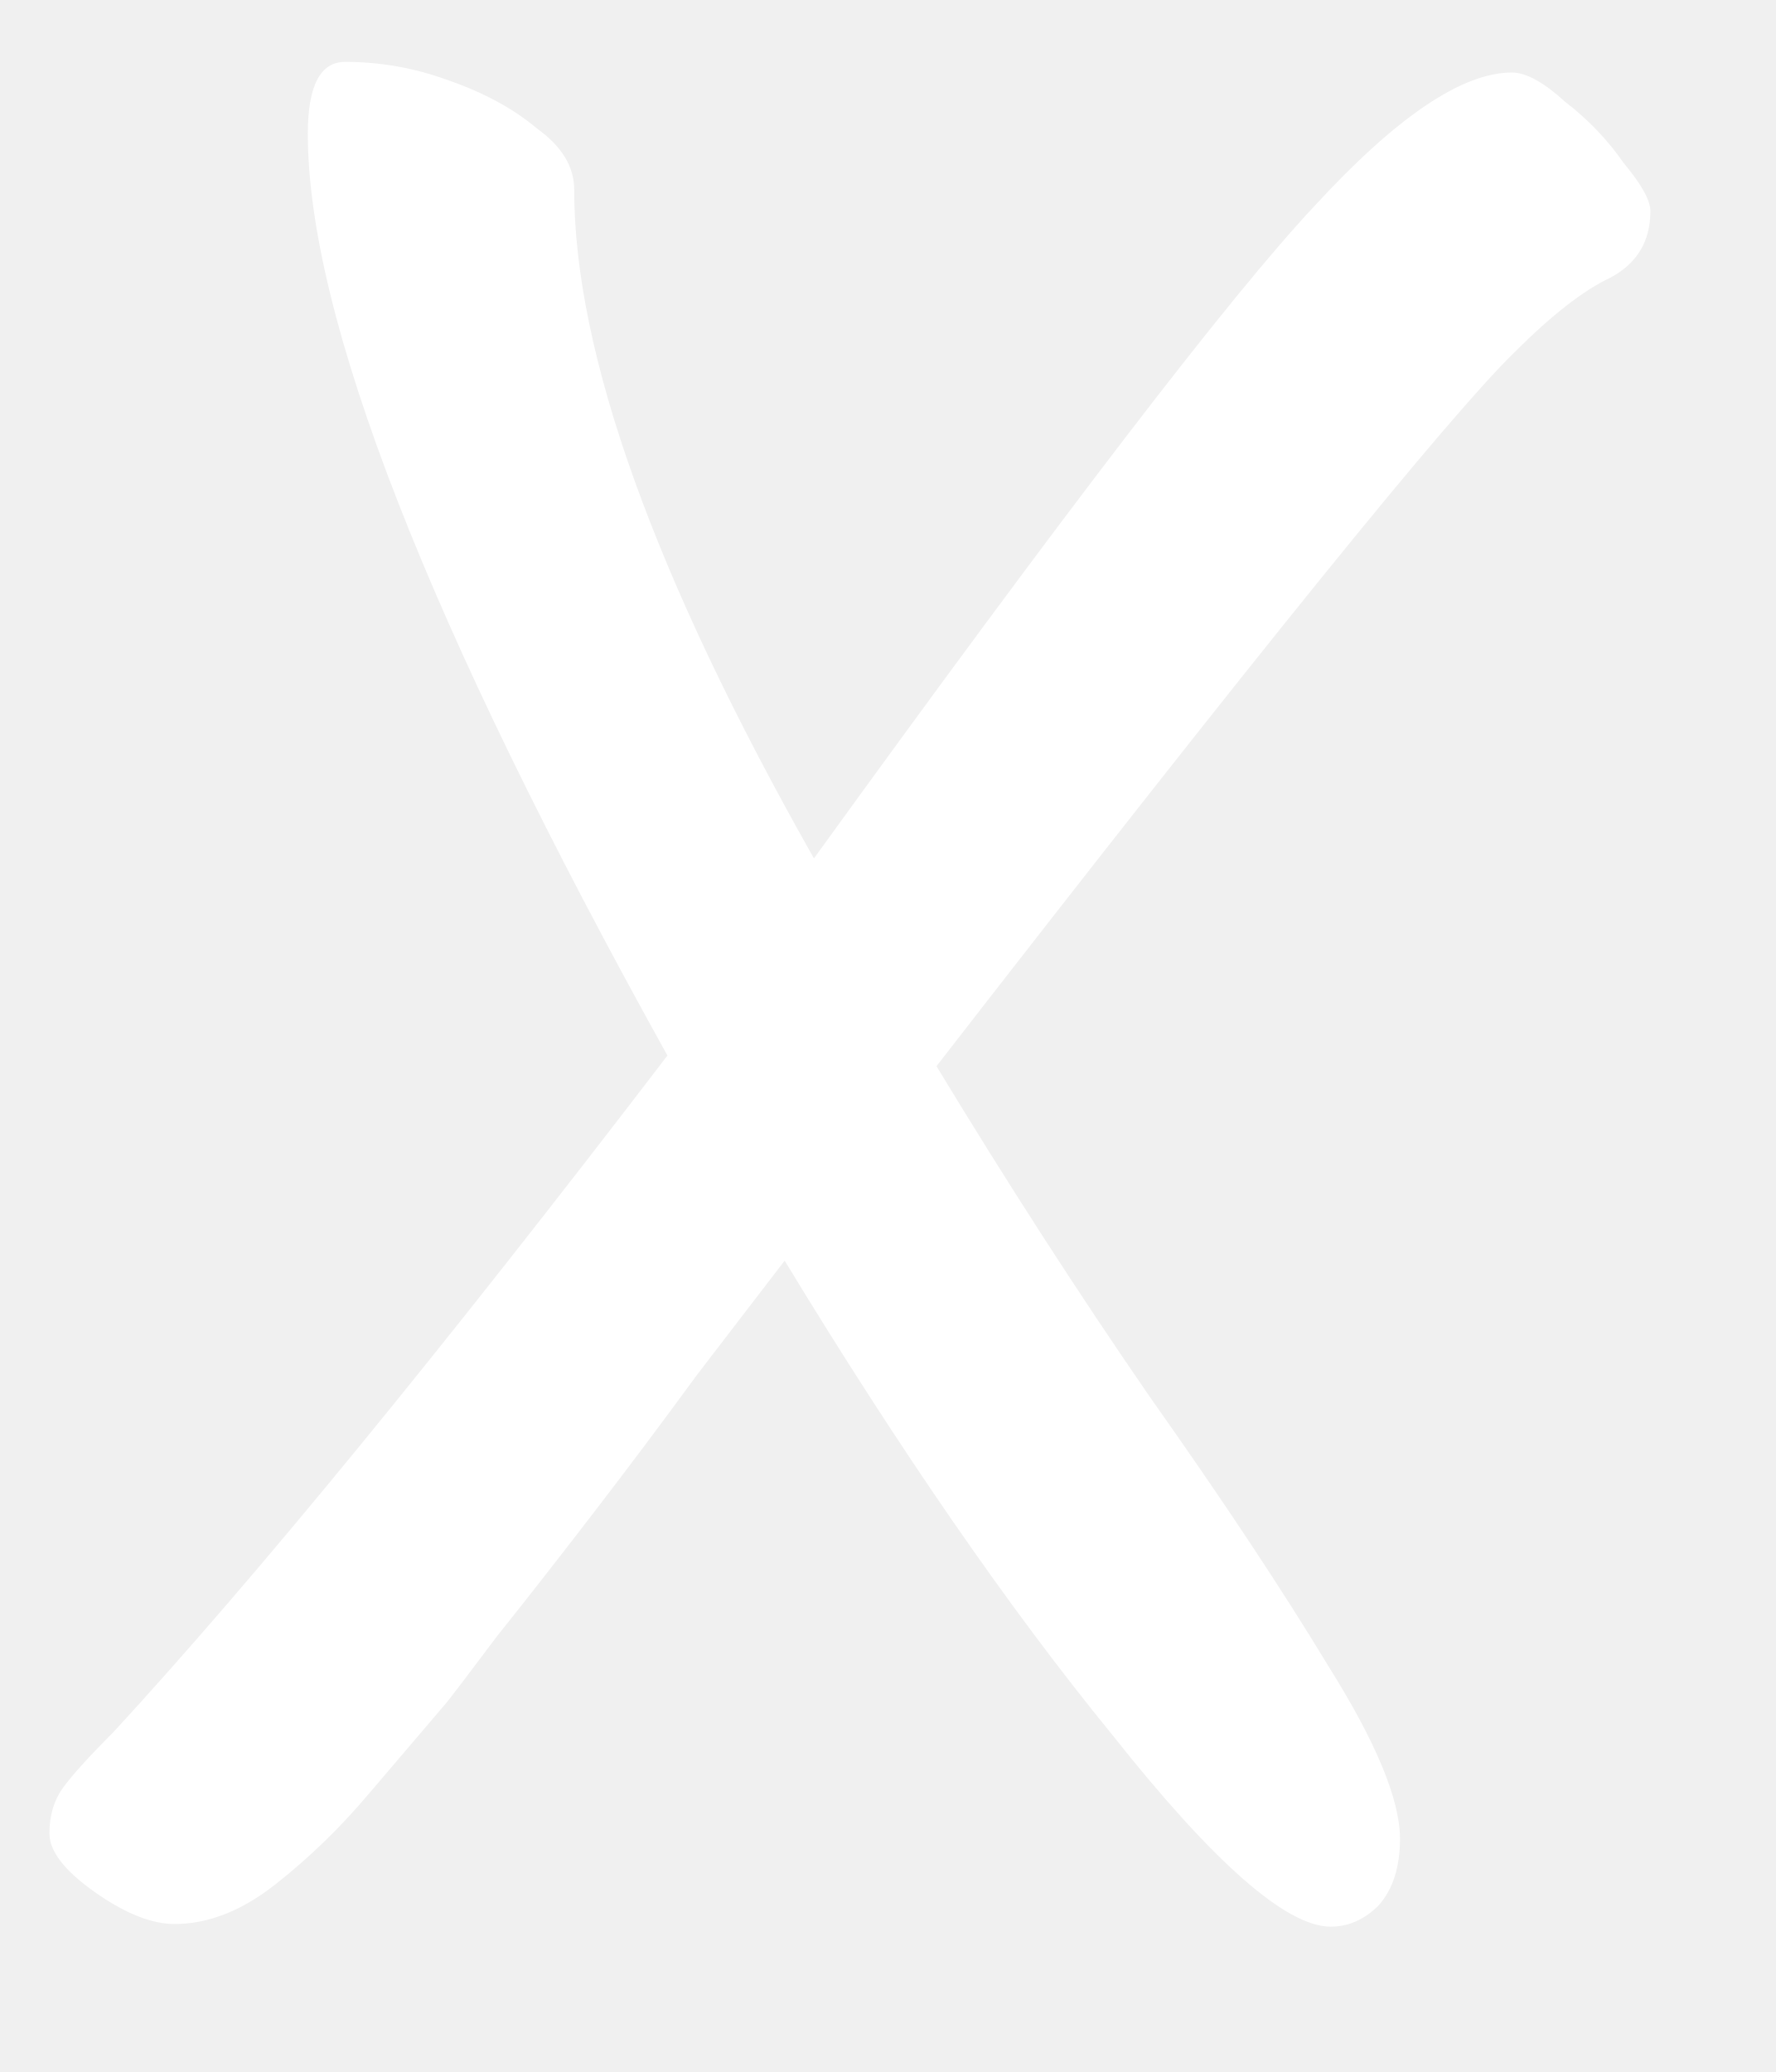
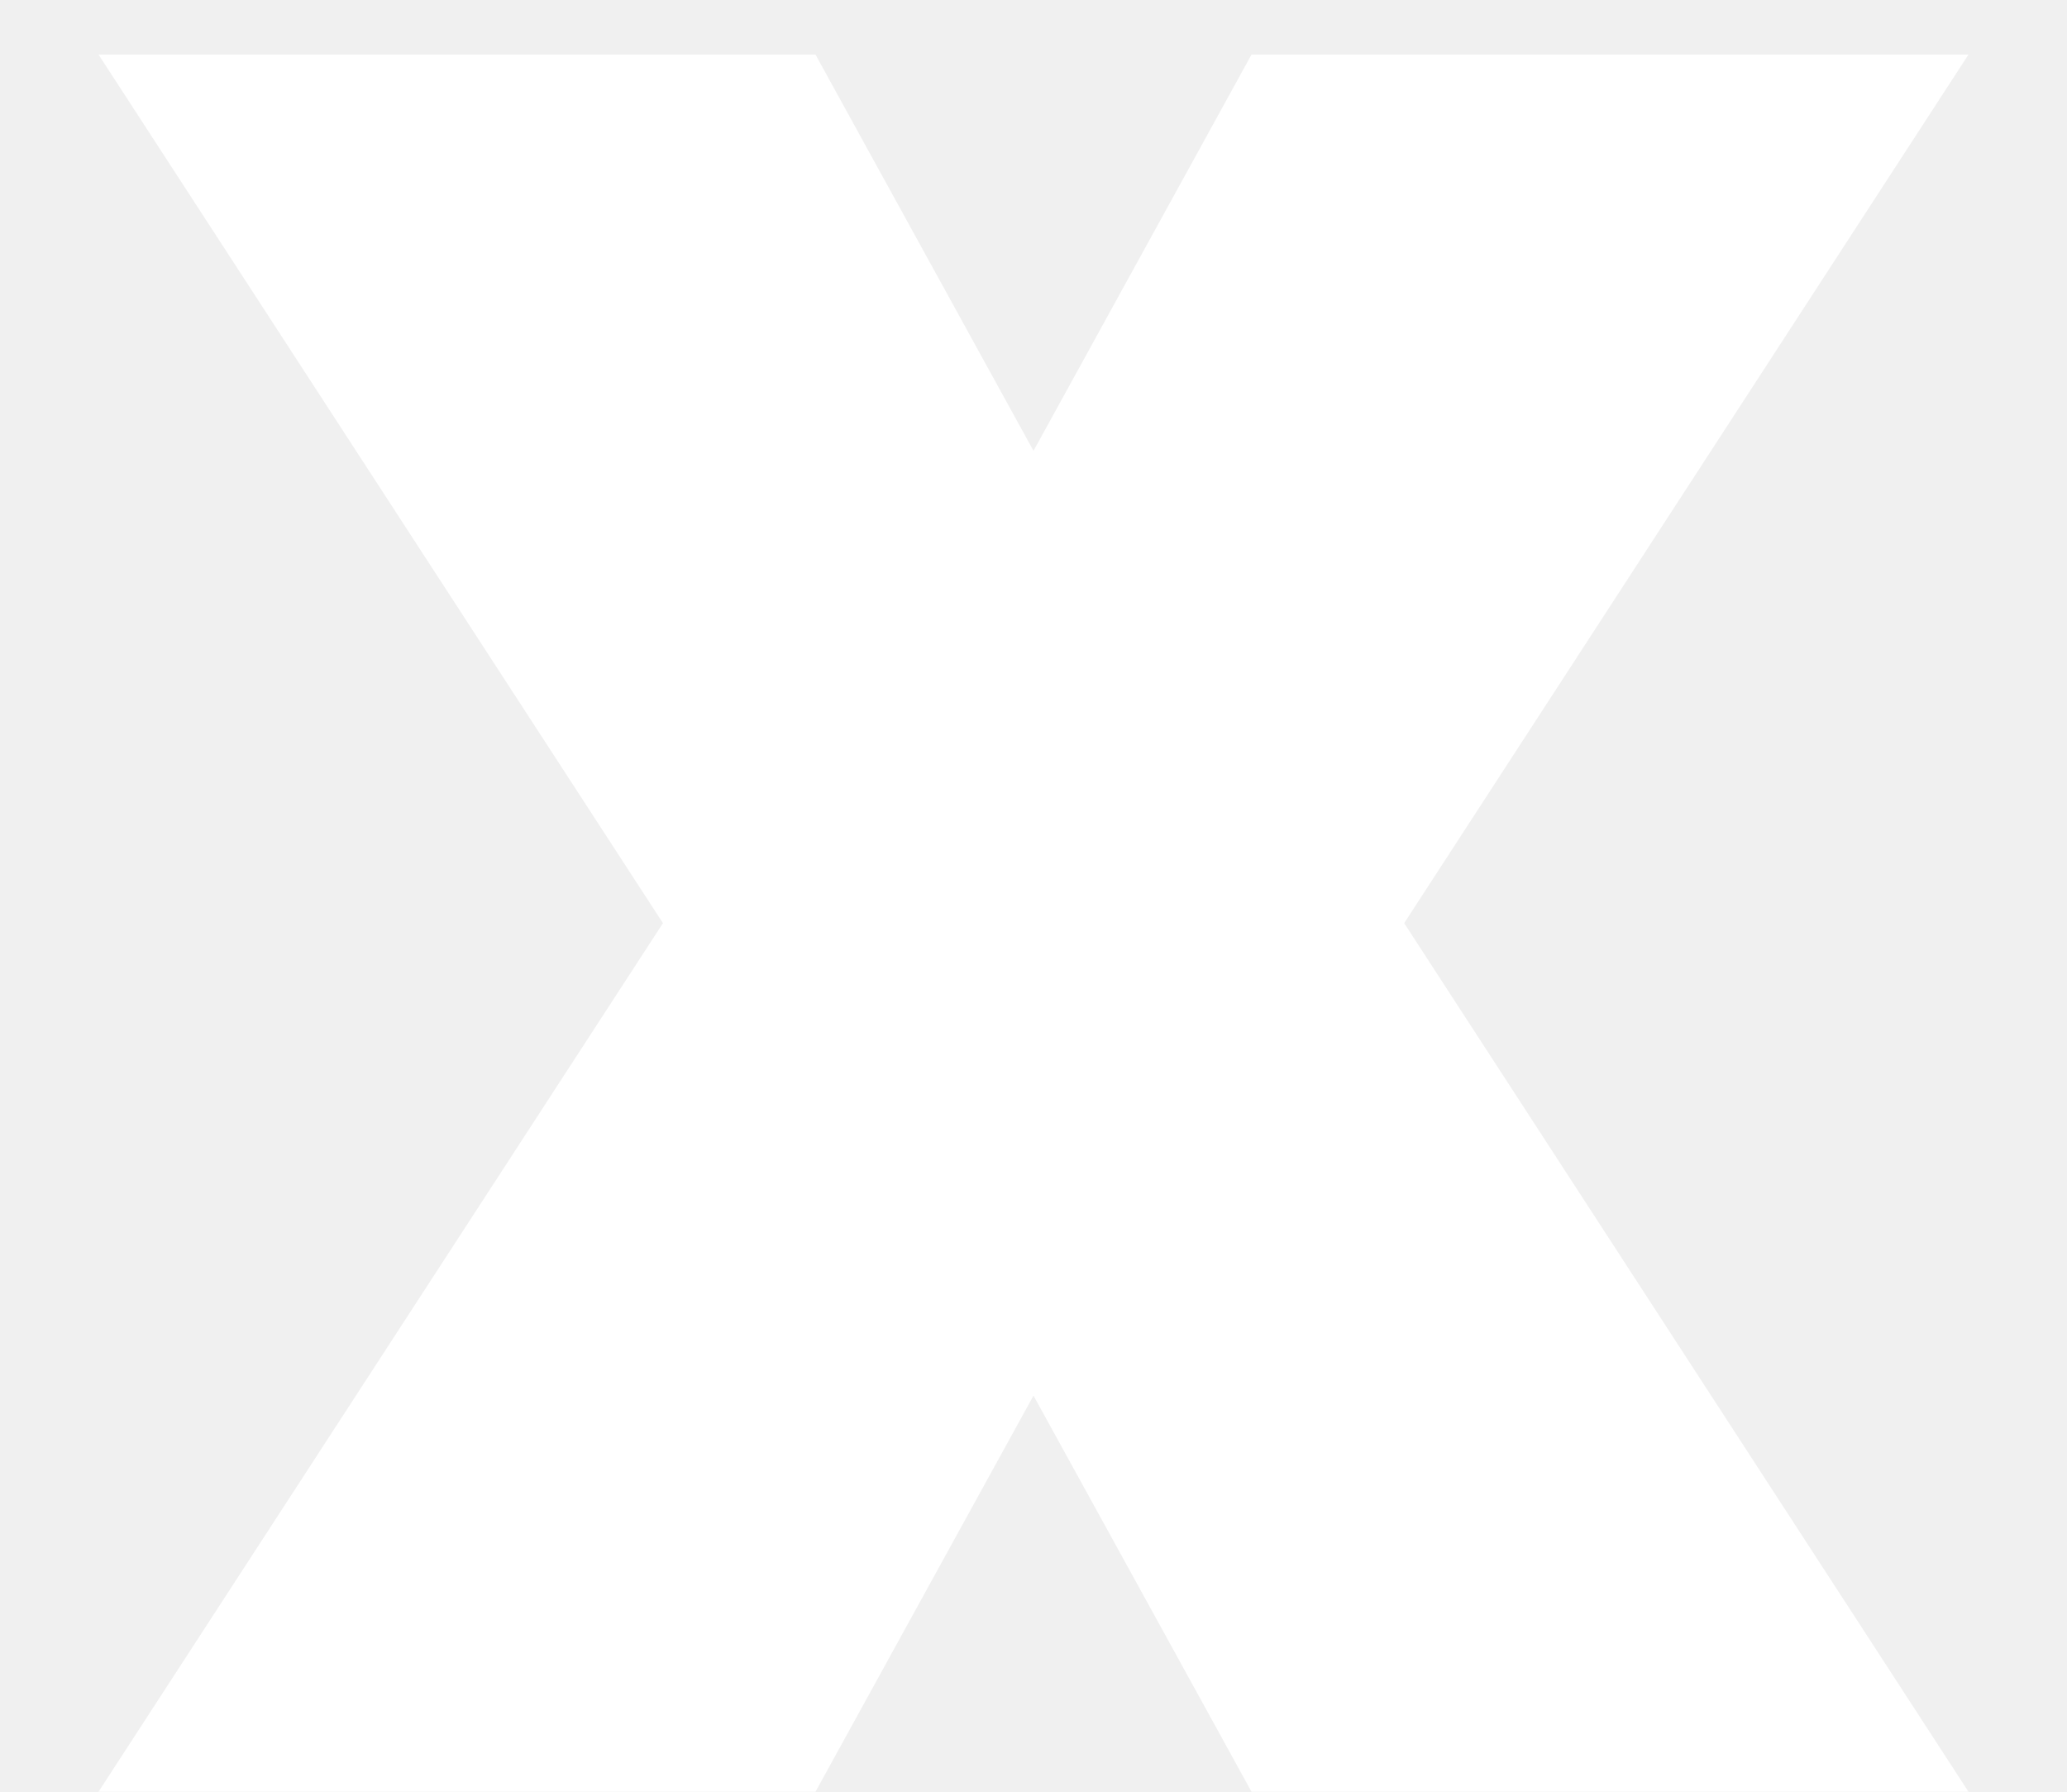
- <svg xmlns="http://www.w3.org/2000/svg" width="12" height="14" viewBox="0 0 12 14" fill="none">
-   <path d="M8.992 13.018C8.692 13.018 8.2 12.586 7.516 11.722C6.82 10.87 6.082 9.802 5.302 8.518C5.146 8.722 4.948 8.98 4.708 9.292C4.48 9.604 4.246 9.916 4.006 10.228C3.766 10.54 3.55 10.816 3.358 11.056C3.178 11.296 3.064 11.446 3.016 11.506C2.872 11.674 2.698 11.878 2.494 12.118C2.302 12.346 2.092 12.55 1.864 12.73C1.636 12.91 1.408 13 1.18 13C1.024 13 0.844 12.928 0.64 12.784C0.436 12.64 0.334 12.508 0.334 12.388C0.334 12.268 0.364 12.166 0.424 12.082C0.484 11.998 0.598 11.872 0.766 11.704C1.738 10.648 2.986 9.124 4.51 7.132C2.89 4.216 2.08 2.14 2.08 0.904C2.08 0.58 2.164 0.418 2.332 0.418C2.572 0.418 2.806 0.46 3.034 0.544C3.274 0.628 3.472 0.736 3.628 0.868C3.796 0.988 3.88 1.126 3.88 1.282C3.88 2.386 4.42 3.892 5.5 5.8C7.192 3.46 8.32 1.99 8.884 1.39C9.436 0.79 9.88 0.49 10.216 0.49C10.312 0.49 10.432 0.556 10.576 0.688C10.732 0.808 10.864 0.946 10.972 1.102C11.092 1.246 11.152 1.354 11.152 1.426C11.152 1.63 11.062 1.78 10.882 1.876C10.702 1.96 10.486 2.128 10.234 2.38C9.79 2.812 8.488 4.42 6.328 7.204C6.808 7.996 7.288 8.74 7.768 9.436C8.26 10.132 8.662 10.738 8.974 11.254C9.298 11.77 9.46 12.16 9.46 12.424C9.46 12.616 9.412 12.766 9.316 12.874C9.22 12.97 9.112 13.018 8.992 13.018Z" fill="white" />
+ <svg xmlns="http://www.w3.org/2000/svg" width="15" height="13" viewBox="0 0 15 13" fill="none">
+   <path d="M0.715 0.396H5.918L7.5 3.271L9.082 0.396H14.285L10.19 6.698L14.285 13H9.082L7.5 10.126L5.918 13H0.715L4.811 6.698L0.715 0.396Z" fill="white" />
</svg>
